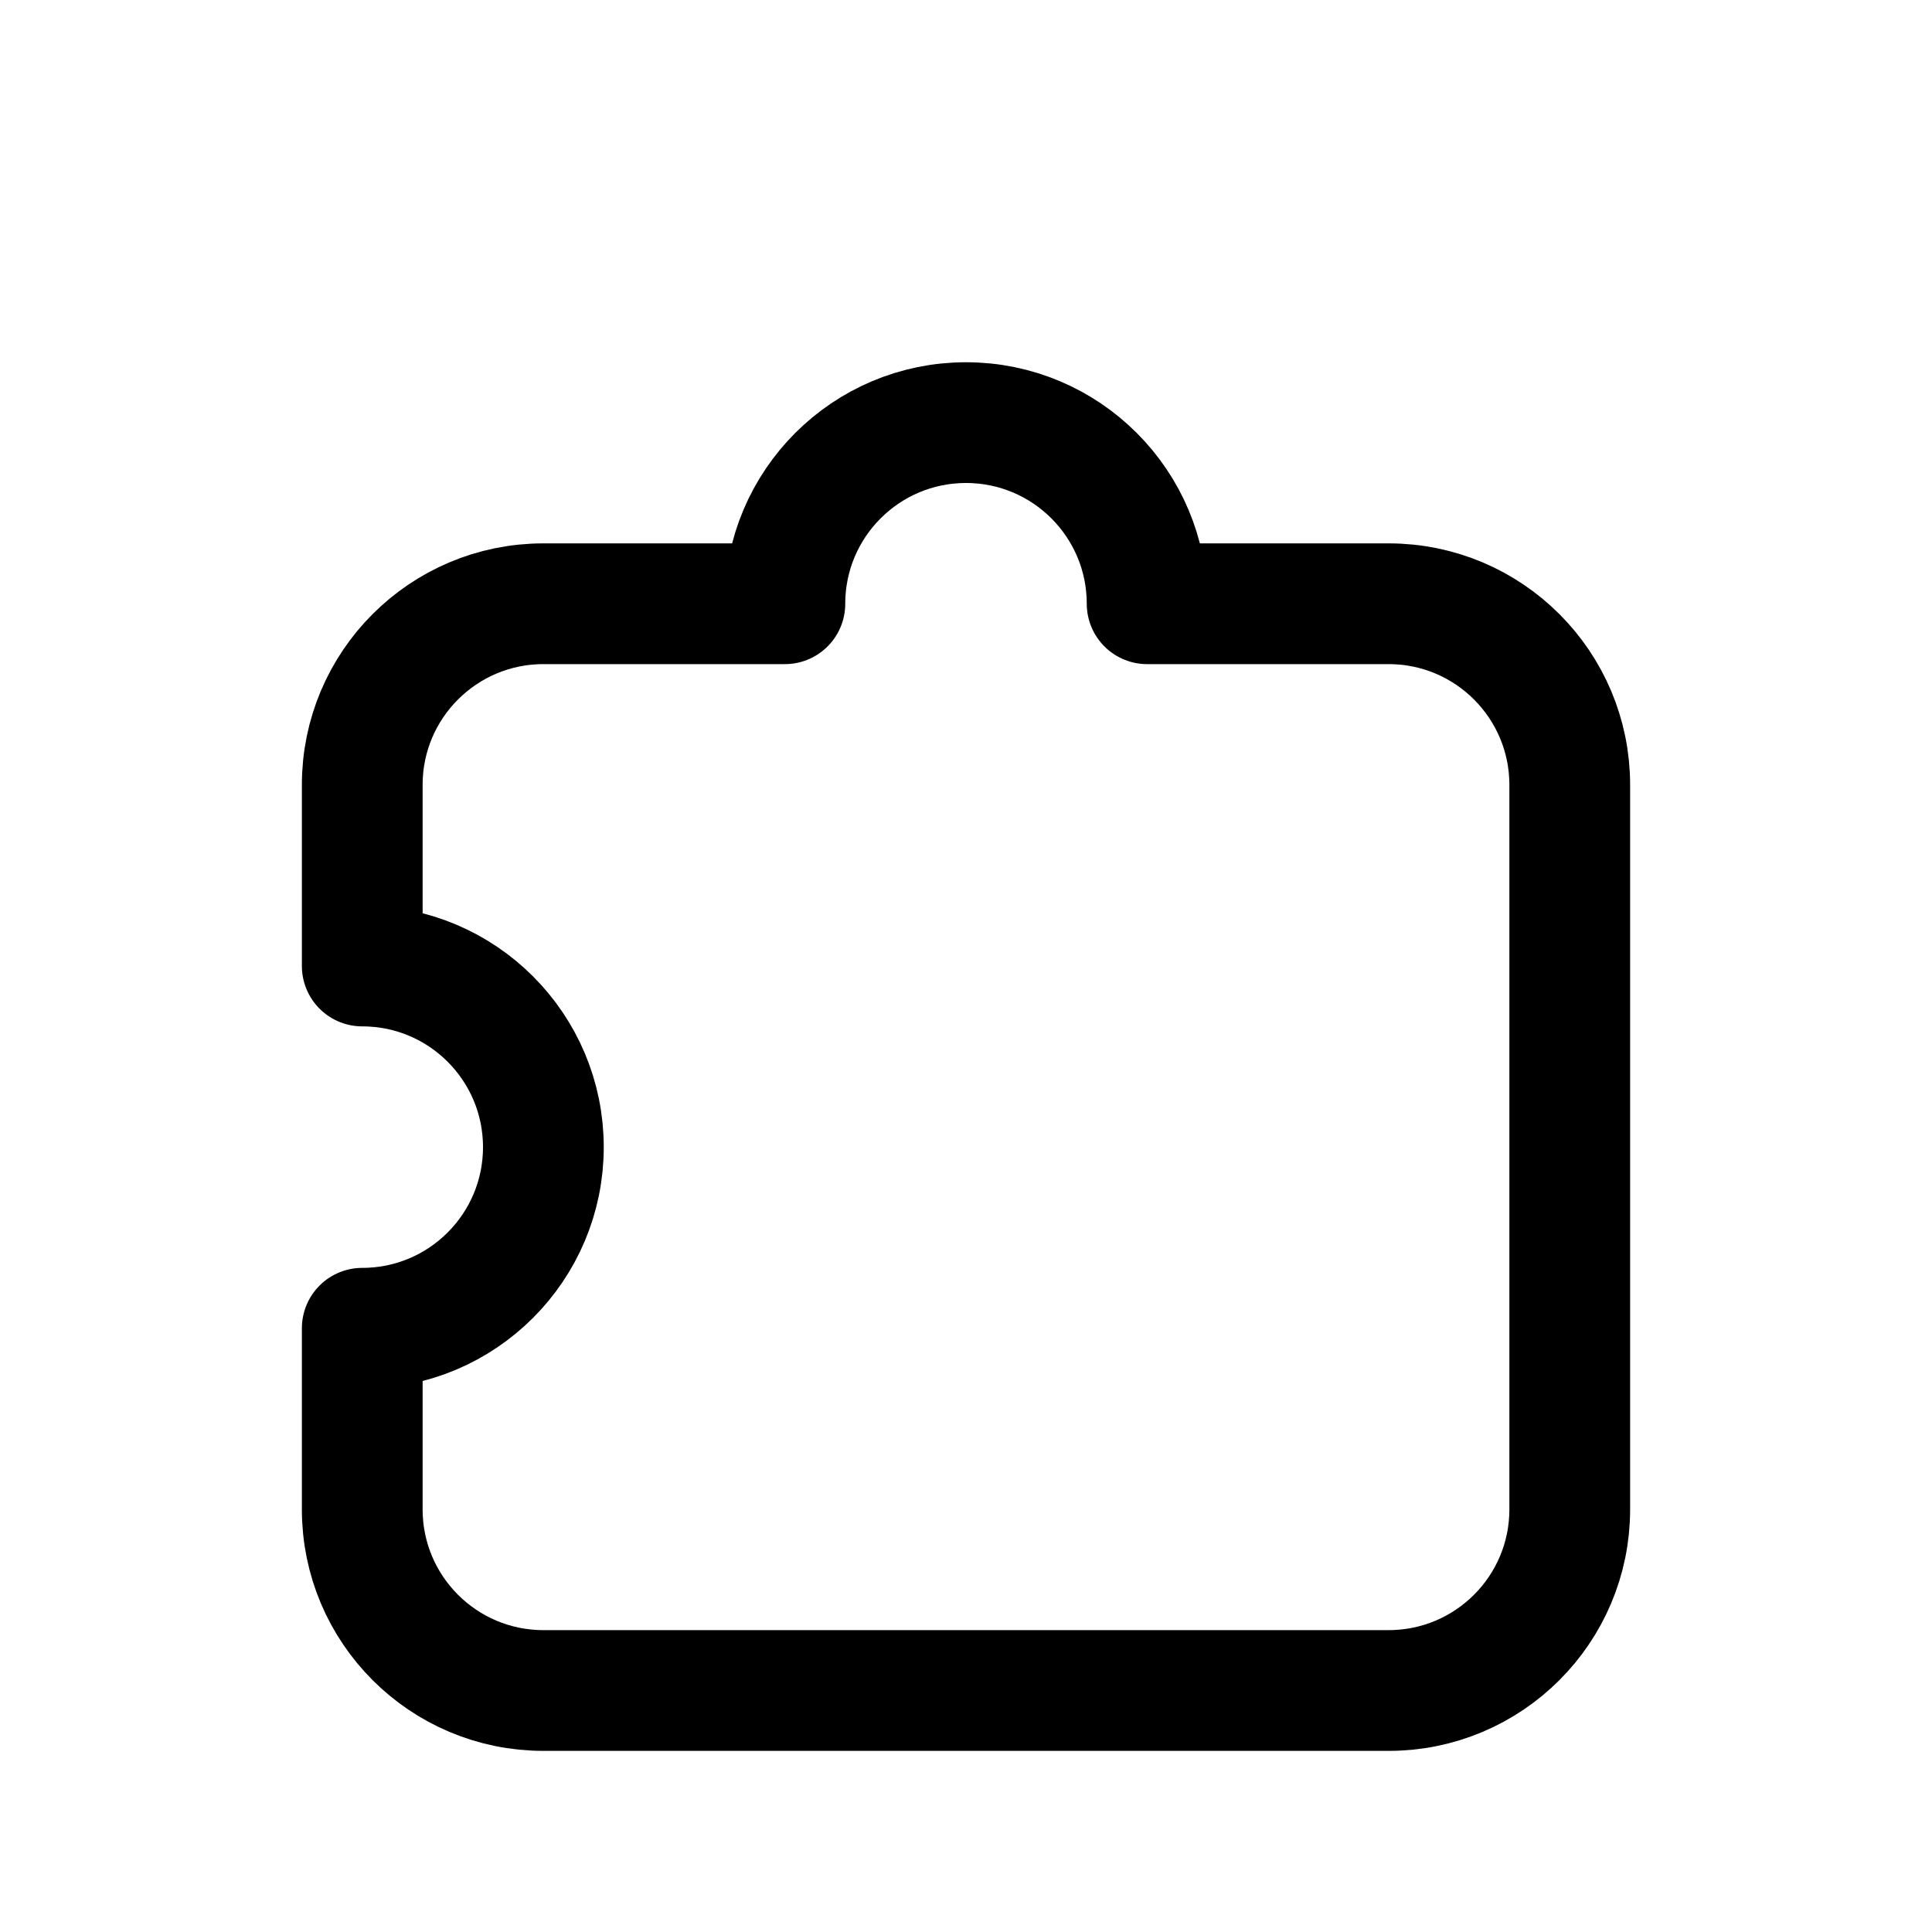
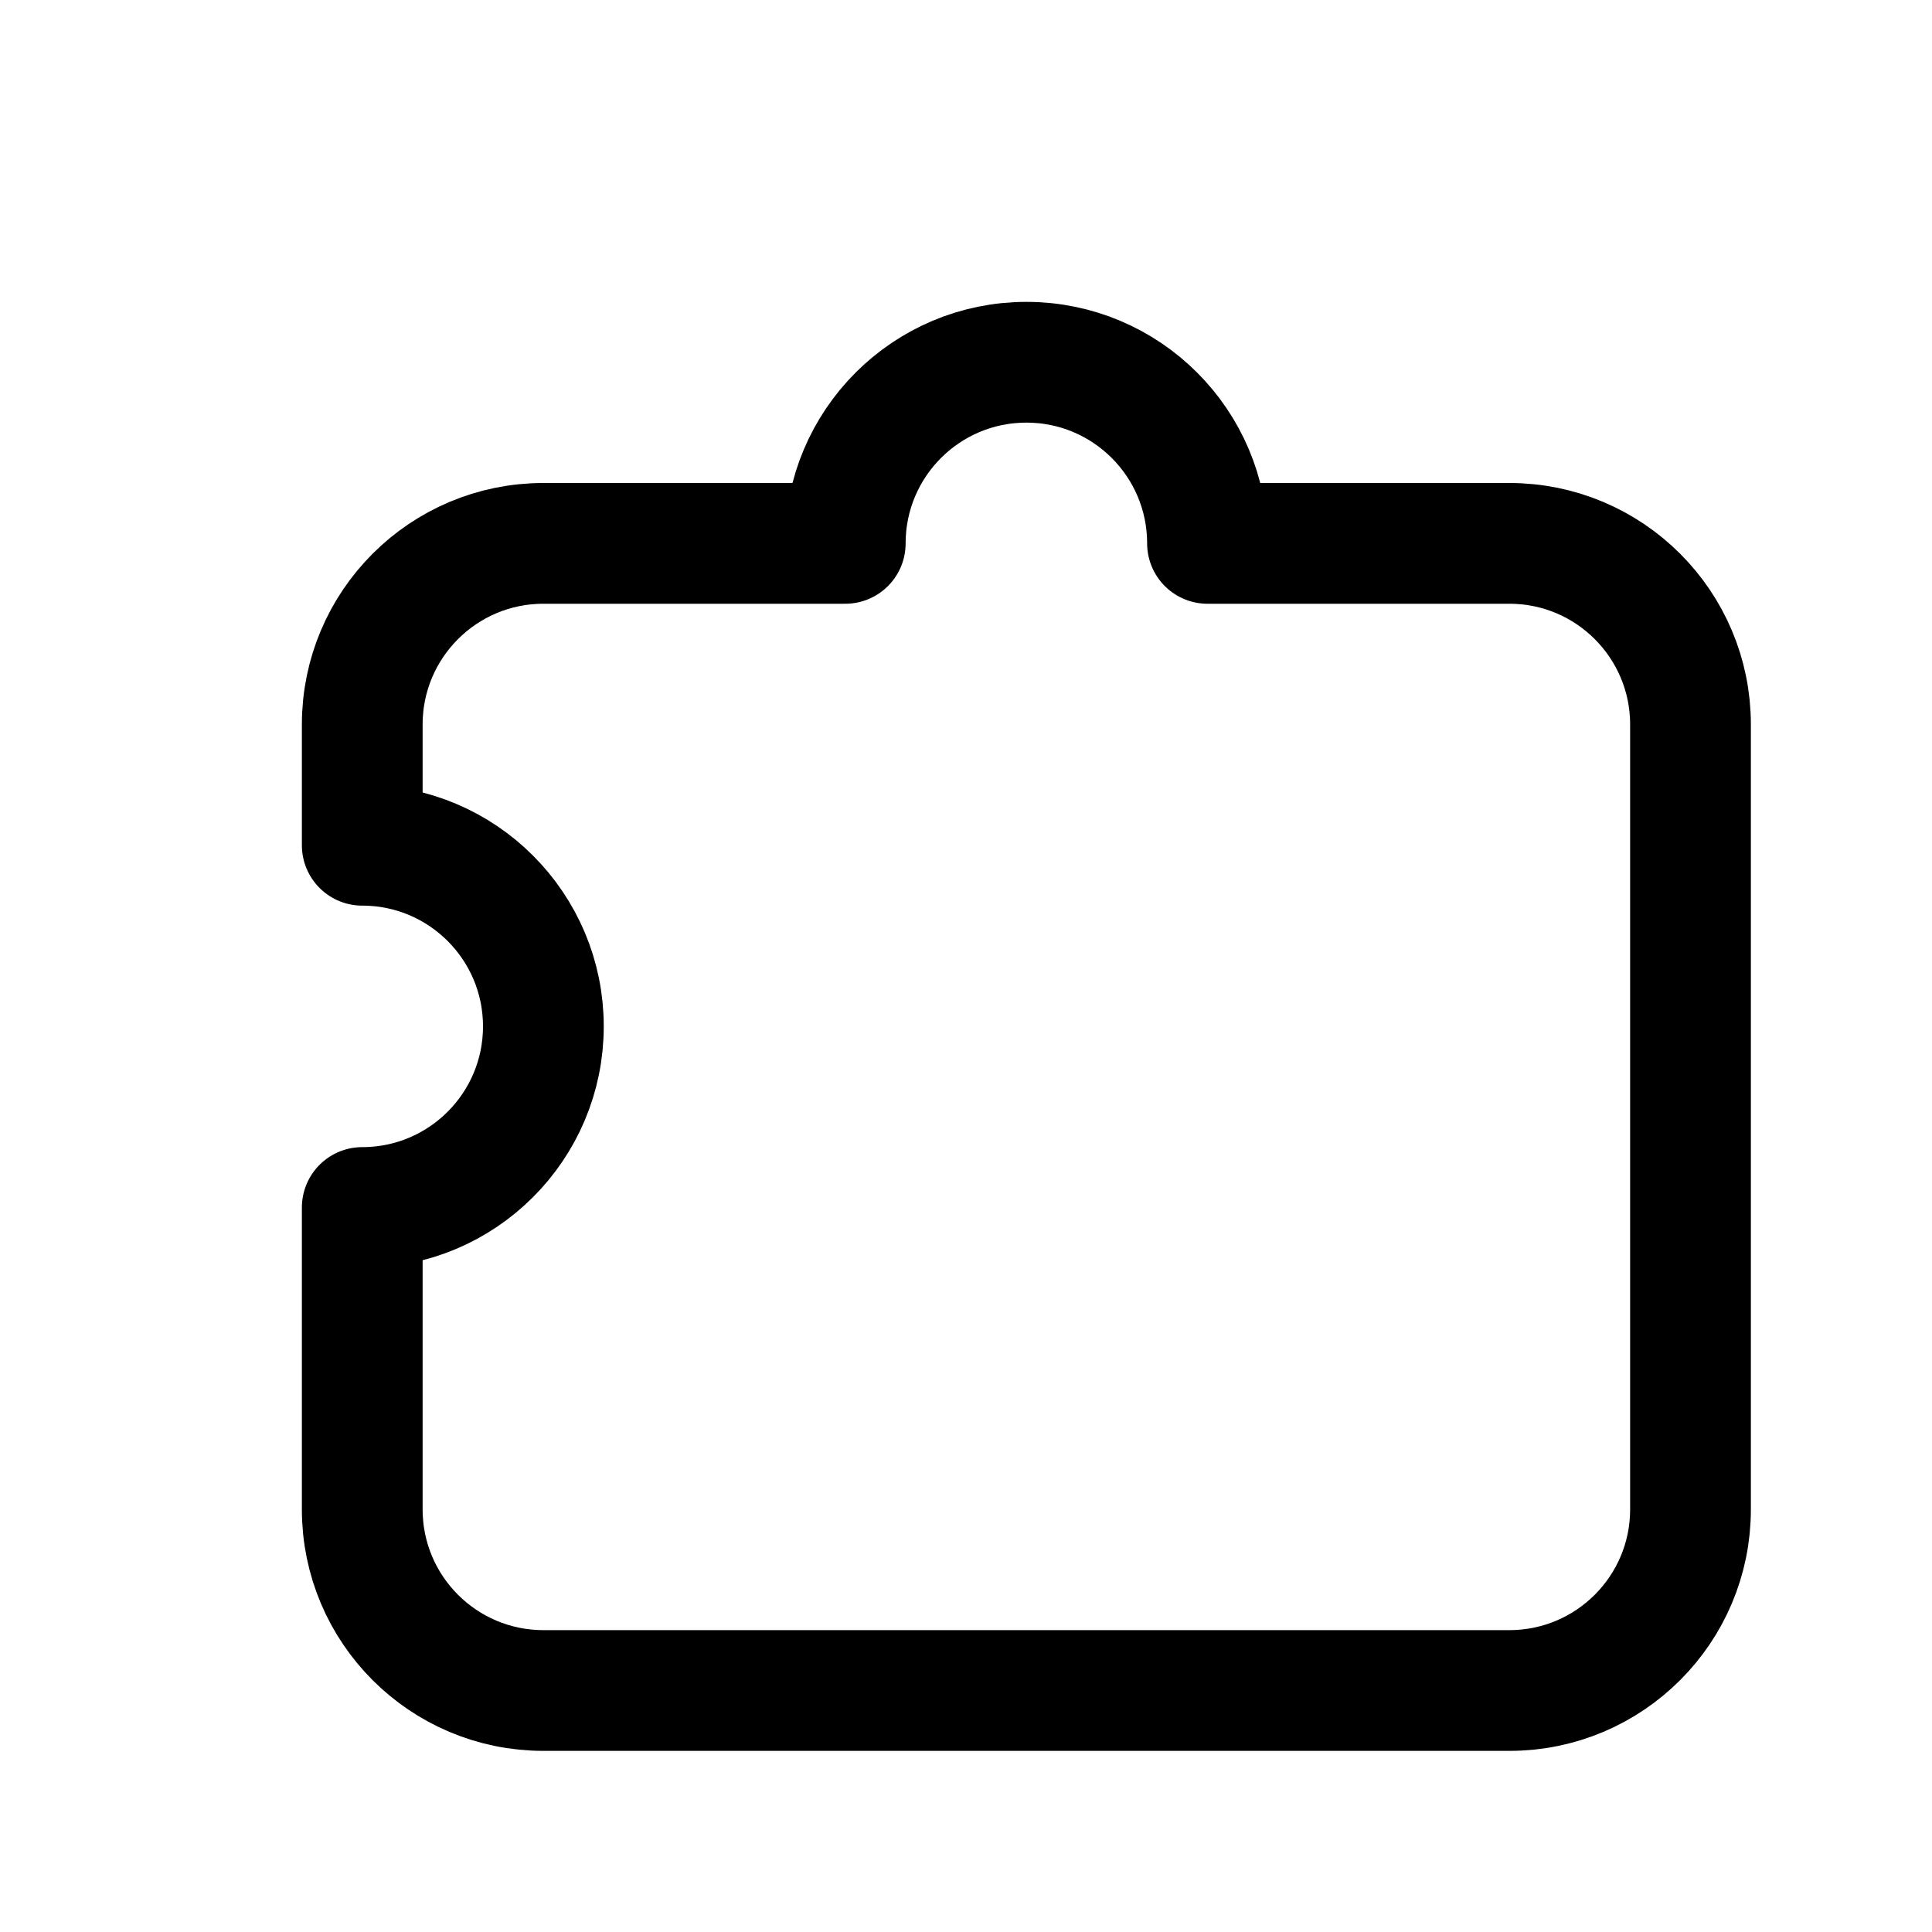
<svg xmlns="http://www.w3.org/2000/svg" viewBox="0 0 32 32" fill="none" stroke="currentColor" stroke-width="2" stroke-linecap="round" stroke-linejoin="round">
-   <path d="M 9 10 H 13 A 3 3 0 0 1 19 10 H 23 A 3 3 0 0 1 26 13 V 25 A 3 3 0 0 1 23 28 H 9 A 3 3 0 0 1 6 25 V 22 A 3 3 0 0 0 6 16 V 13 A 3 3 0 0 1 9 10 Z" />
+   <path d="M 9 9 H 14 A 3 3 0 0 1 20 9 H 25 A 3 3 0 0 1 28 12 V 25 A 3 3 0 0 1 25 28 H 9 A 3 3 0 0 1 6 25 V 20 A 3 3 0 0 0 6 14 V 12 A 3 3 0 0 1 9 9 Z" />
</svg>
